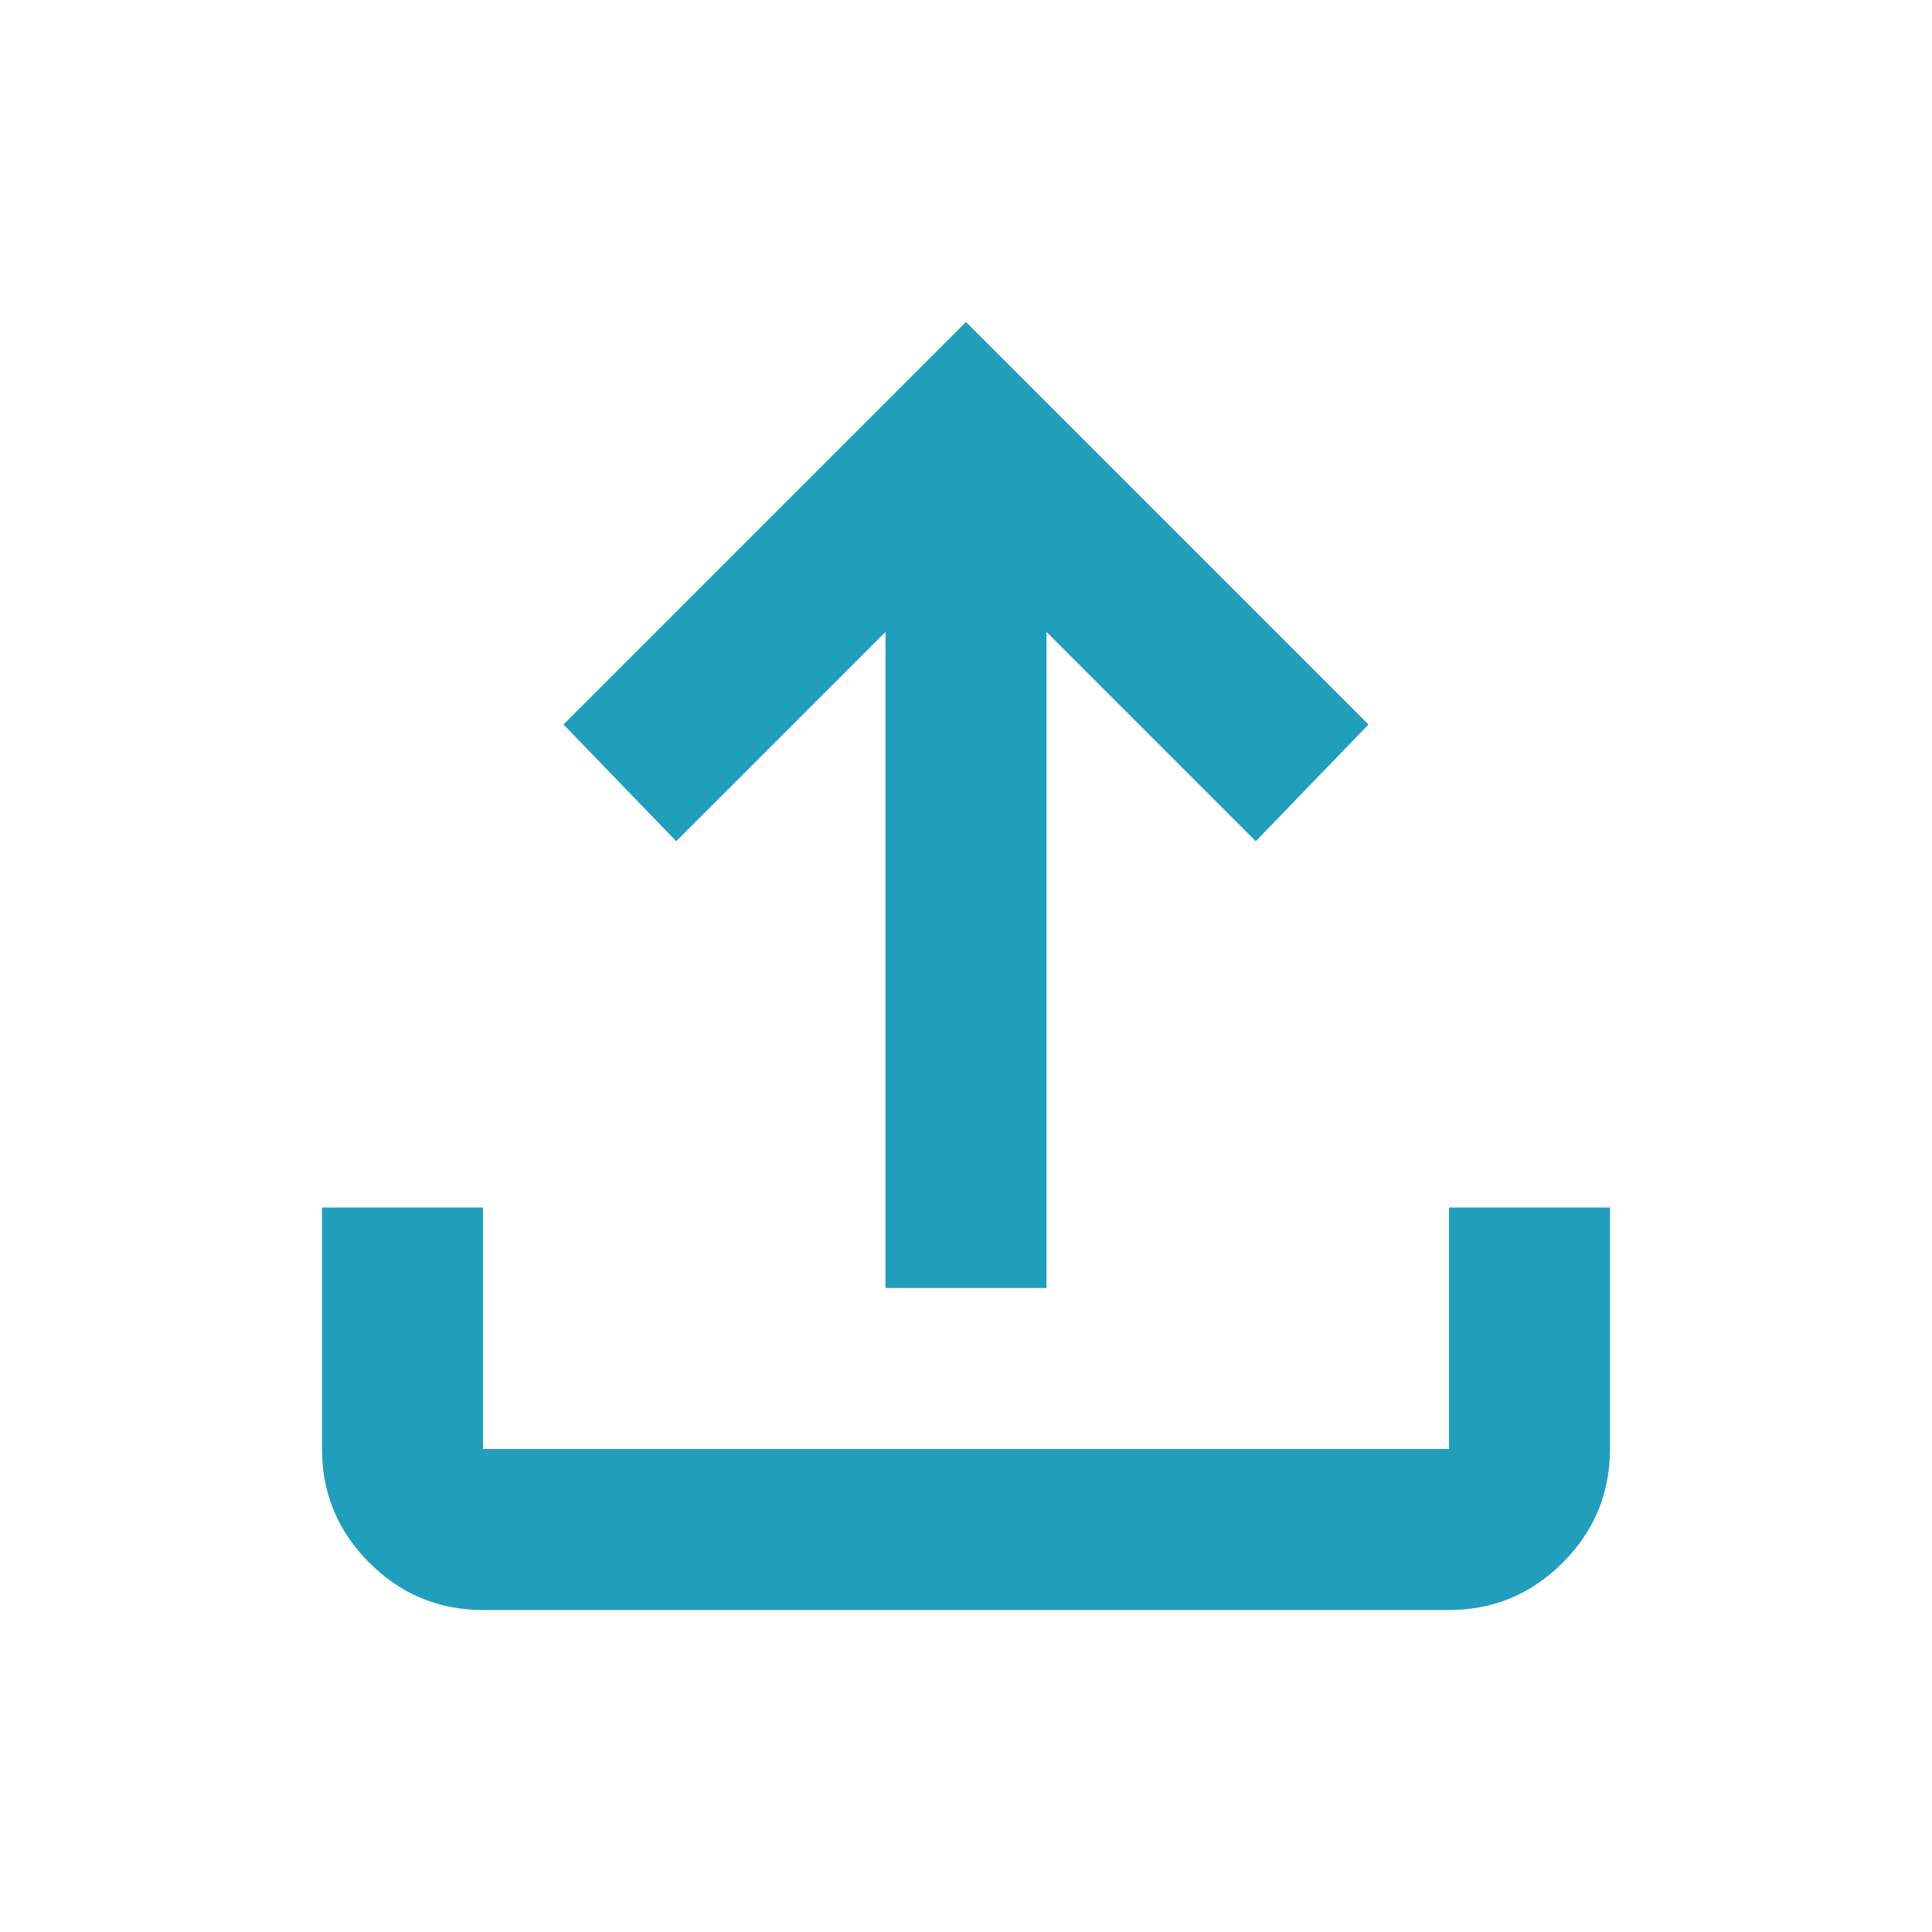
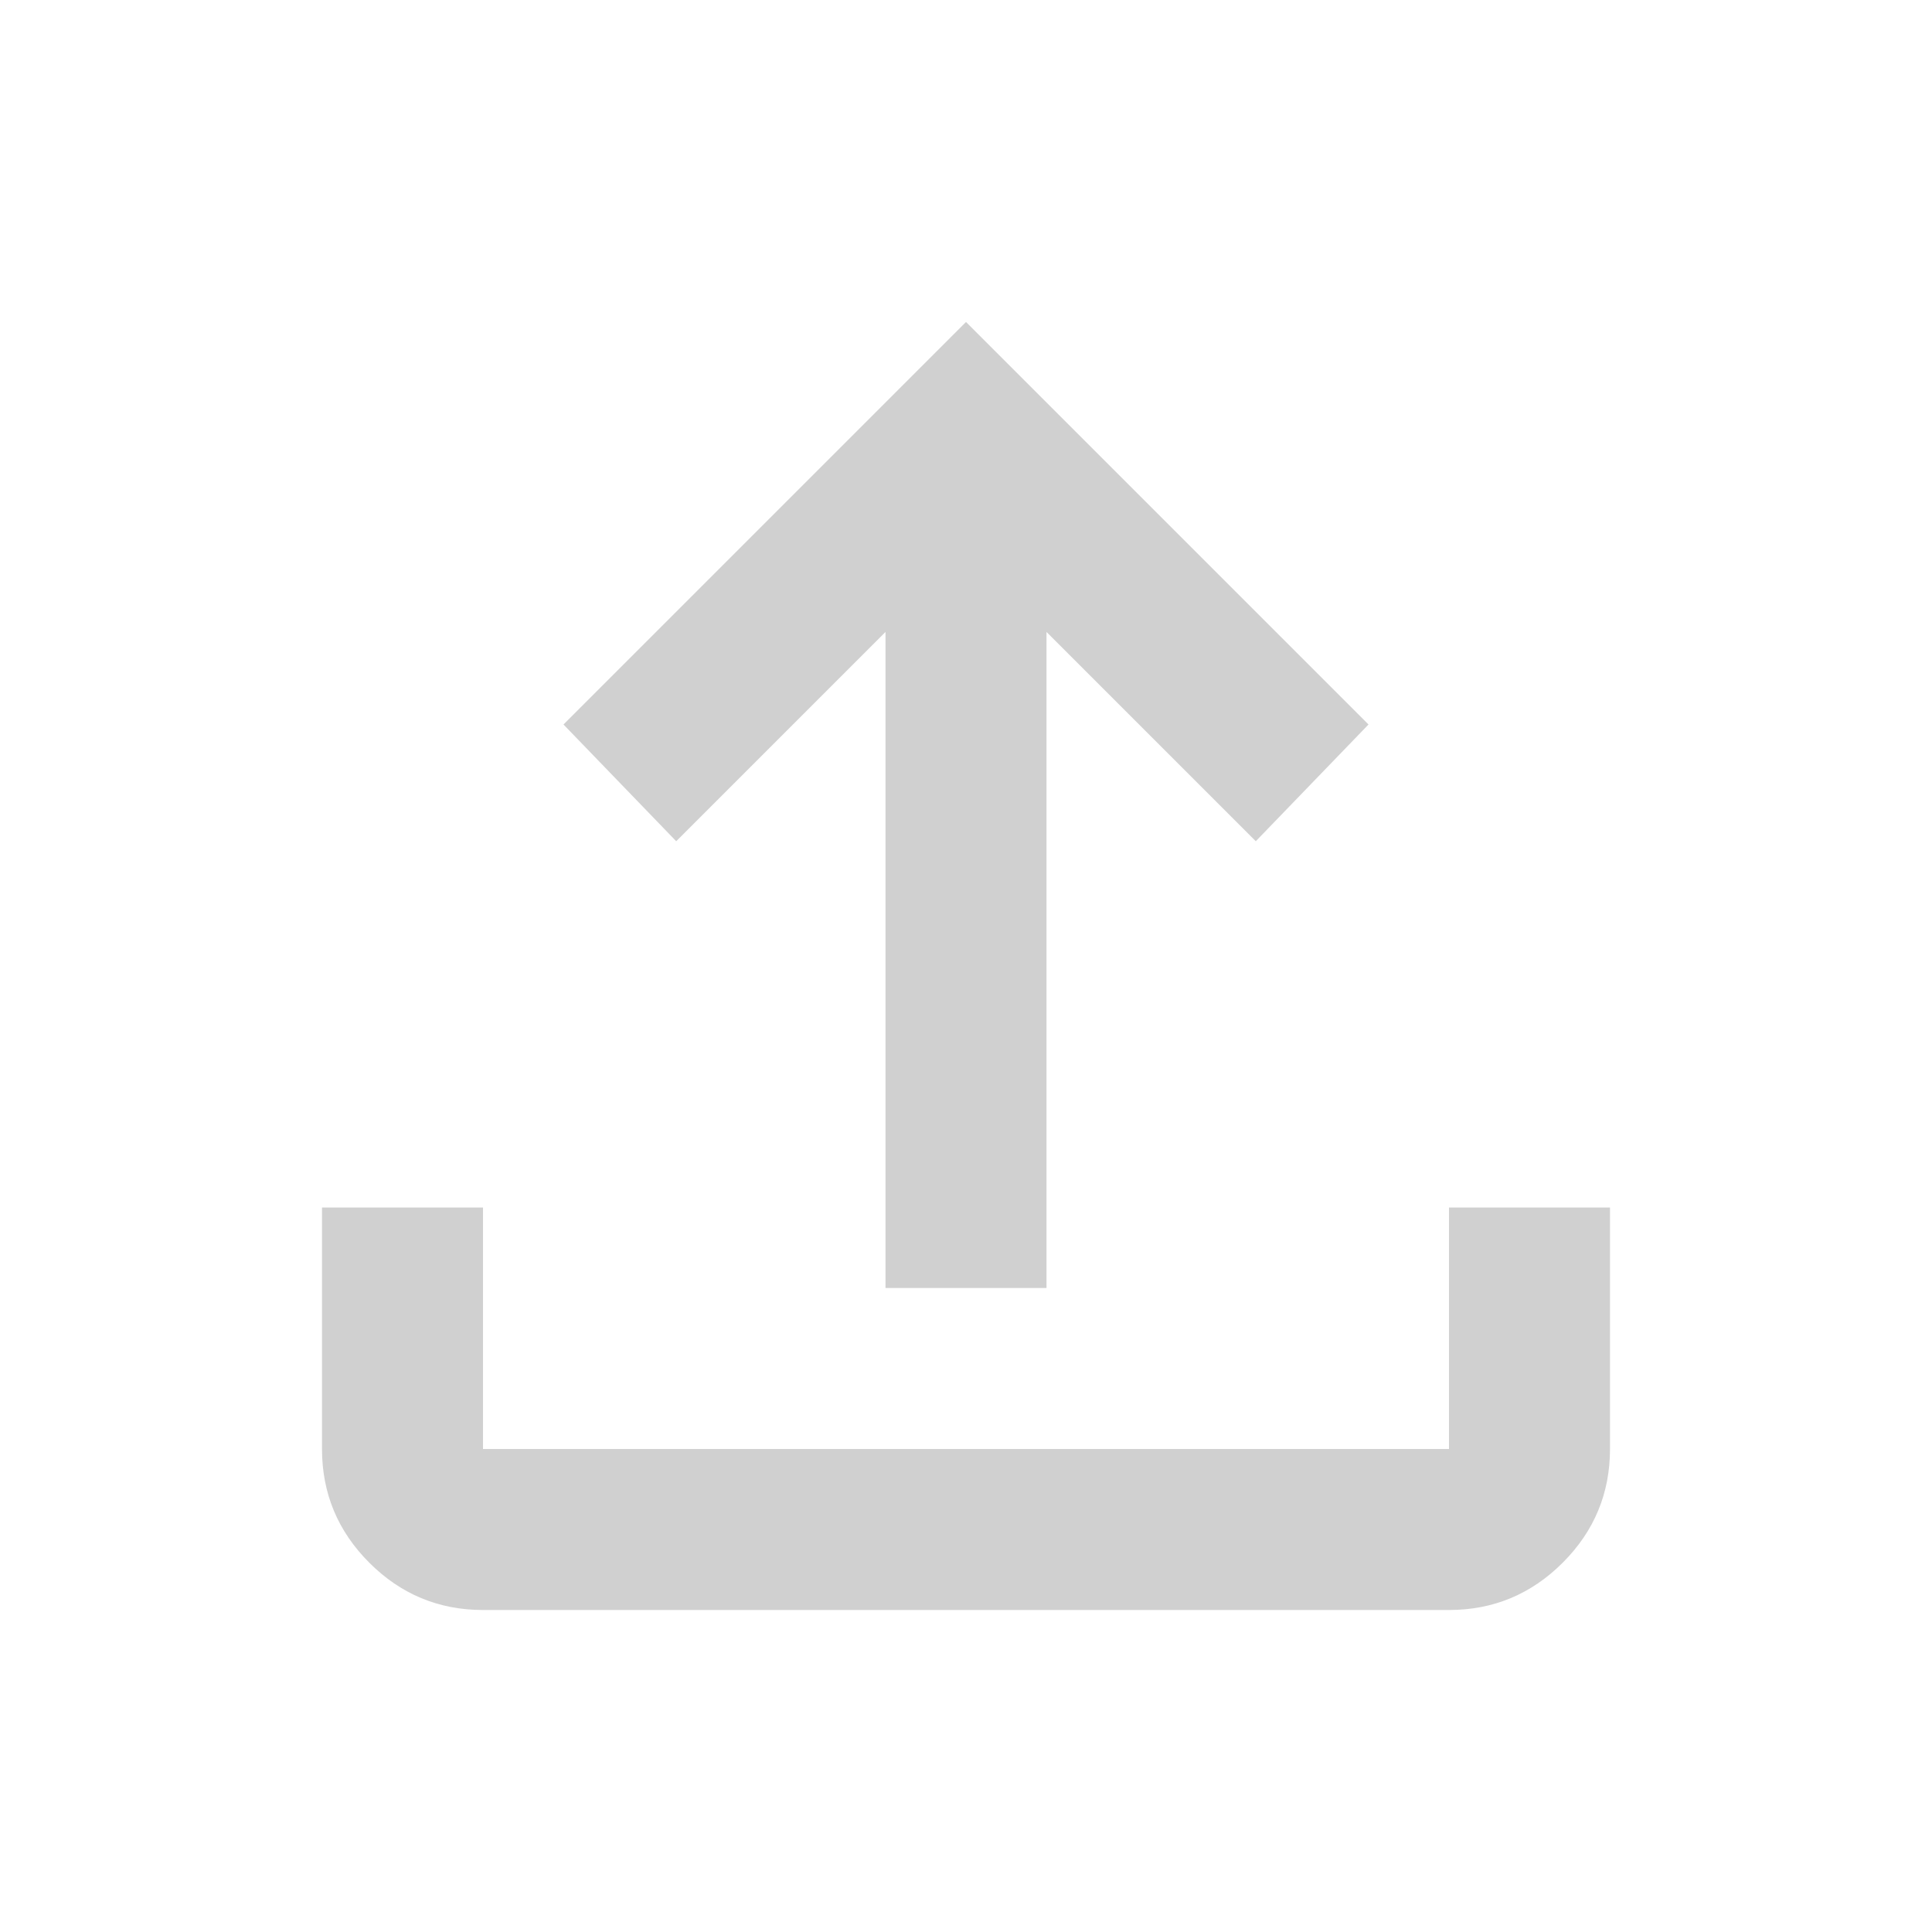
- <svg xmlns="http://www.w3.org/2000/svg" height="24px" viewBox="0 -960 960 960" width="24px" fill="#219ebc">
+ <svg xmlns="http://www.w3.org/2000/svg" height="24px" viewBox="0 -960 960 960" width="24px" fill="#d0d0d0">
  <path d="M440-320v-326L336-542l-56-58 200-200 200 200-56 58-104-104v326h-80ZM240-160q-33 0-56.5-23.5T160-240v-120h80v120h480v-120h80v120q0 33-23.5 56.5T720-160H240Z" />
</svg>
